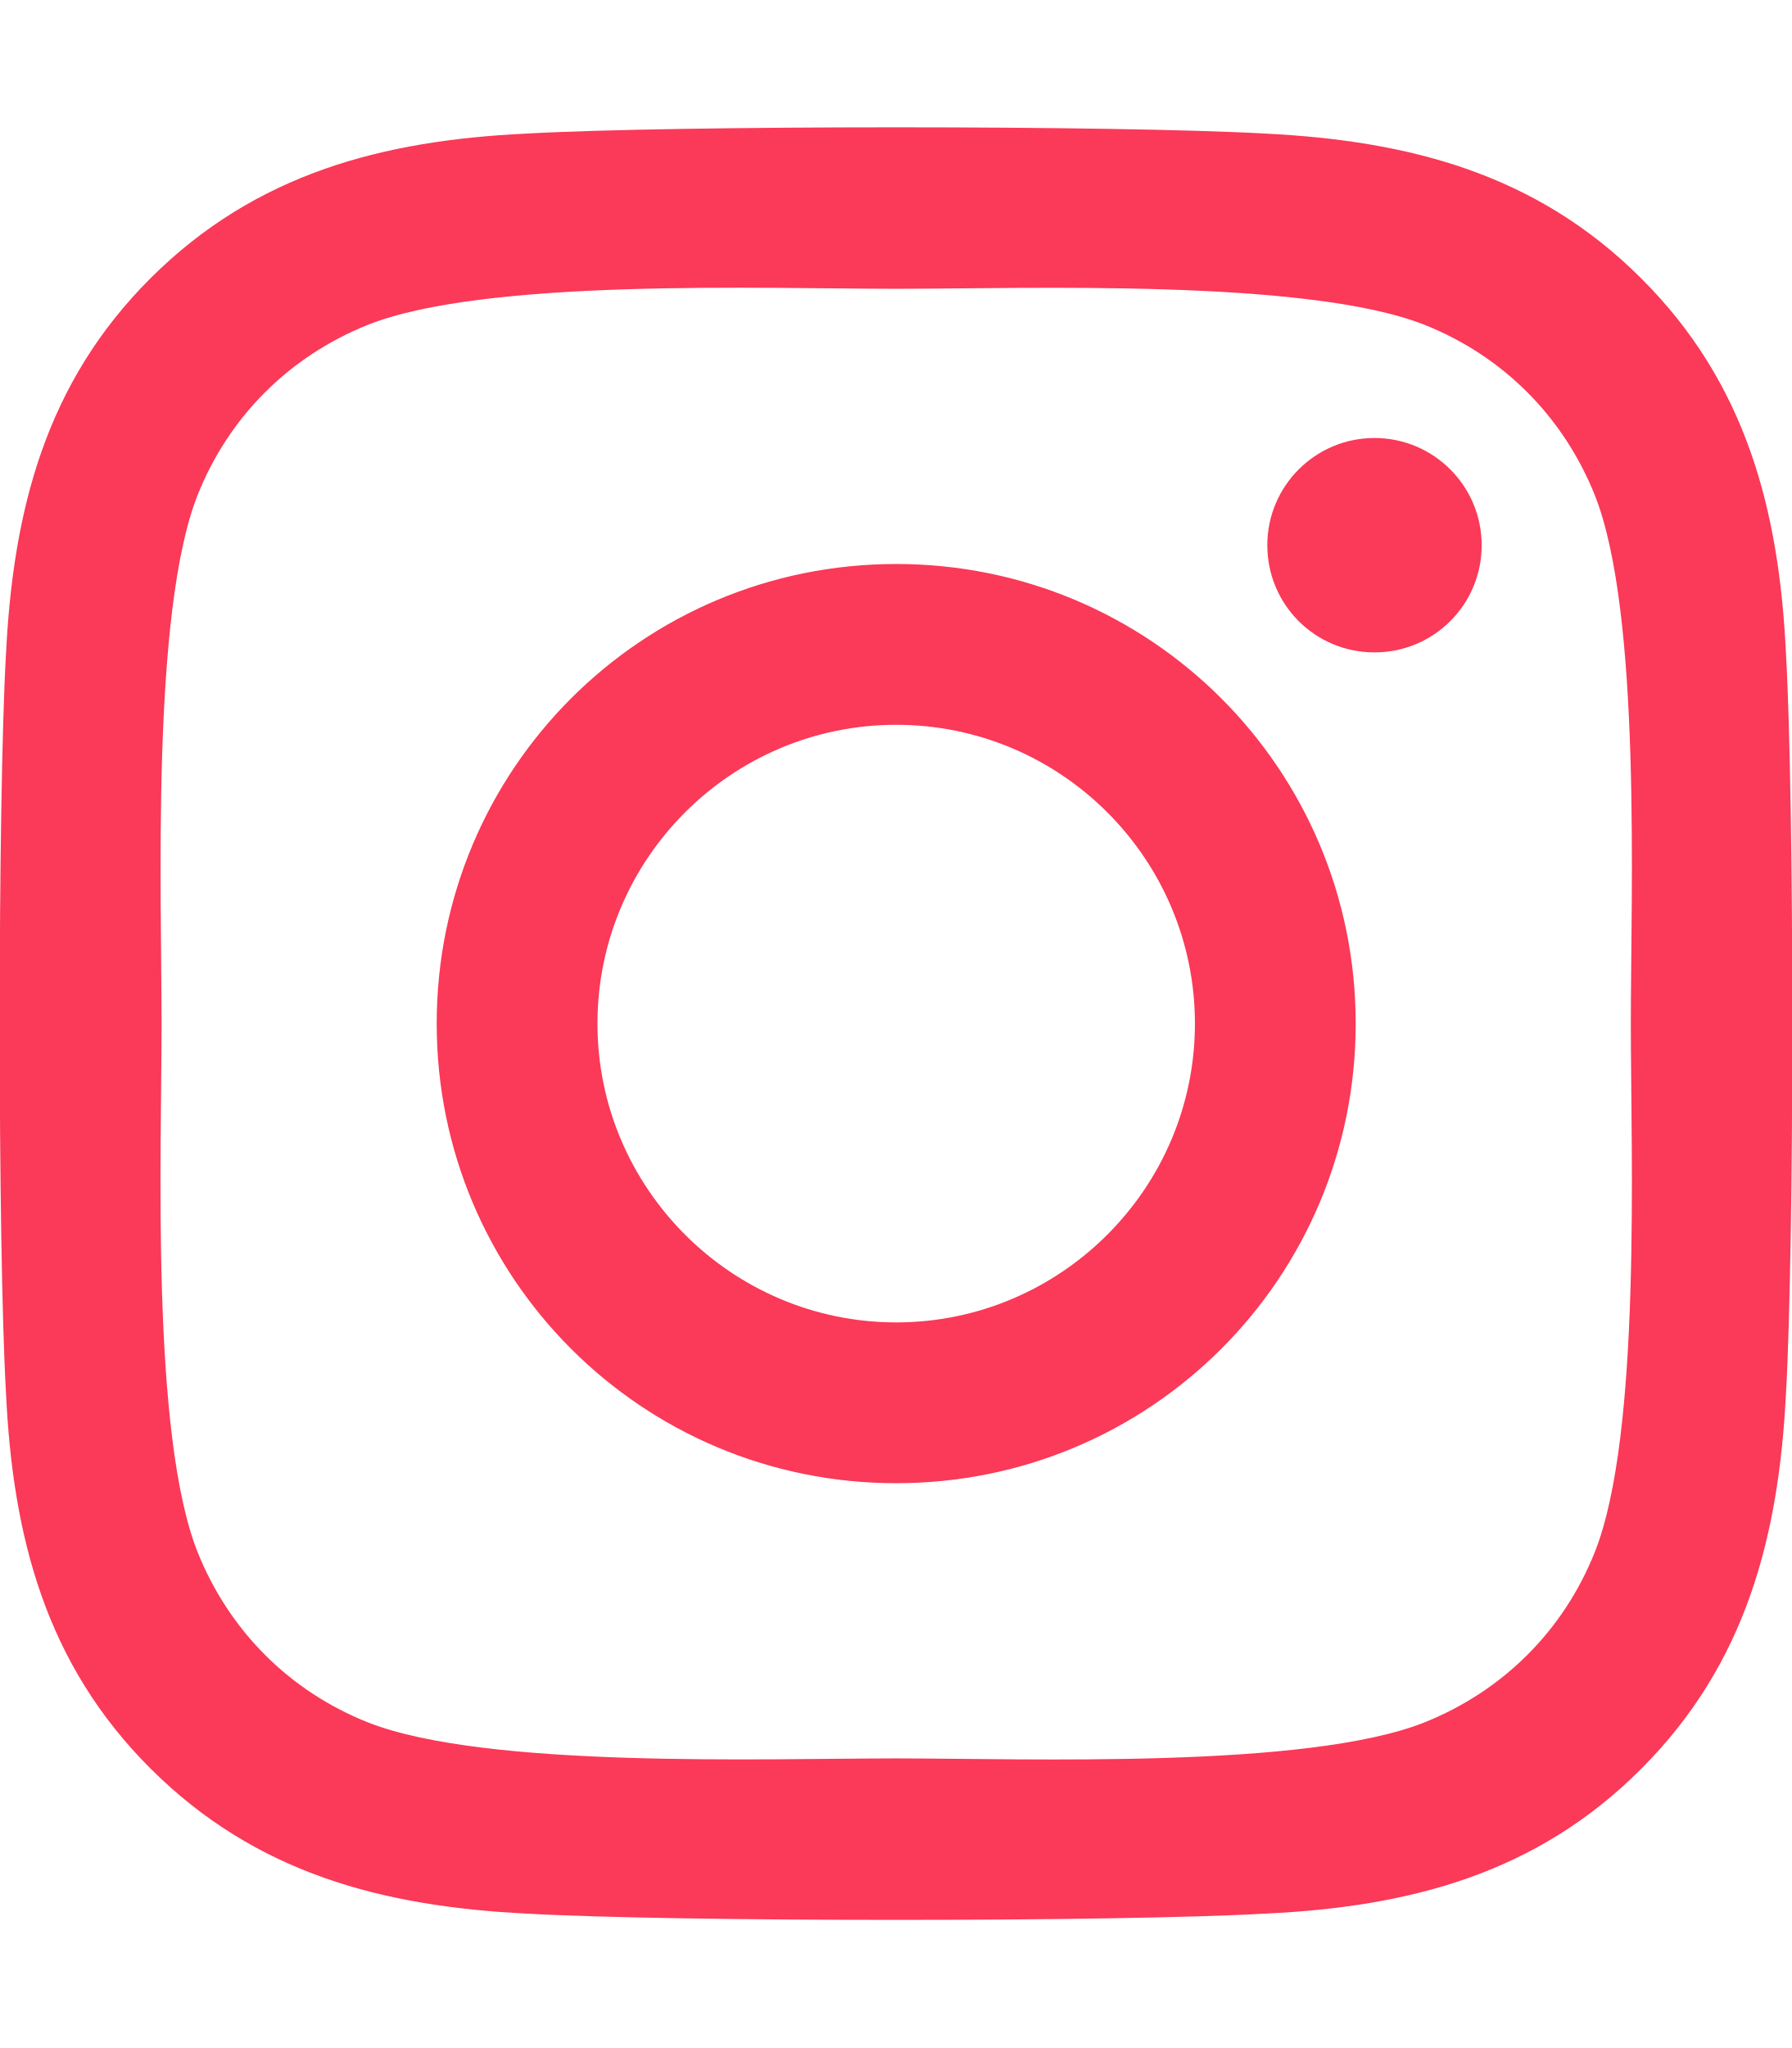
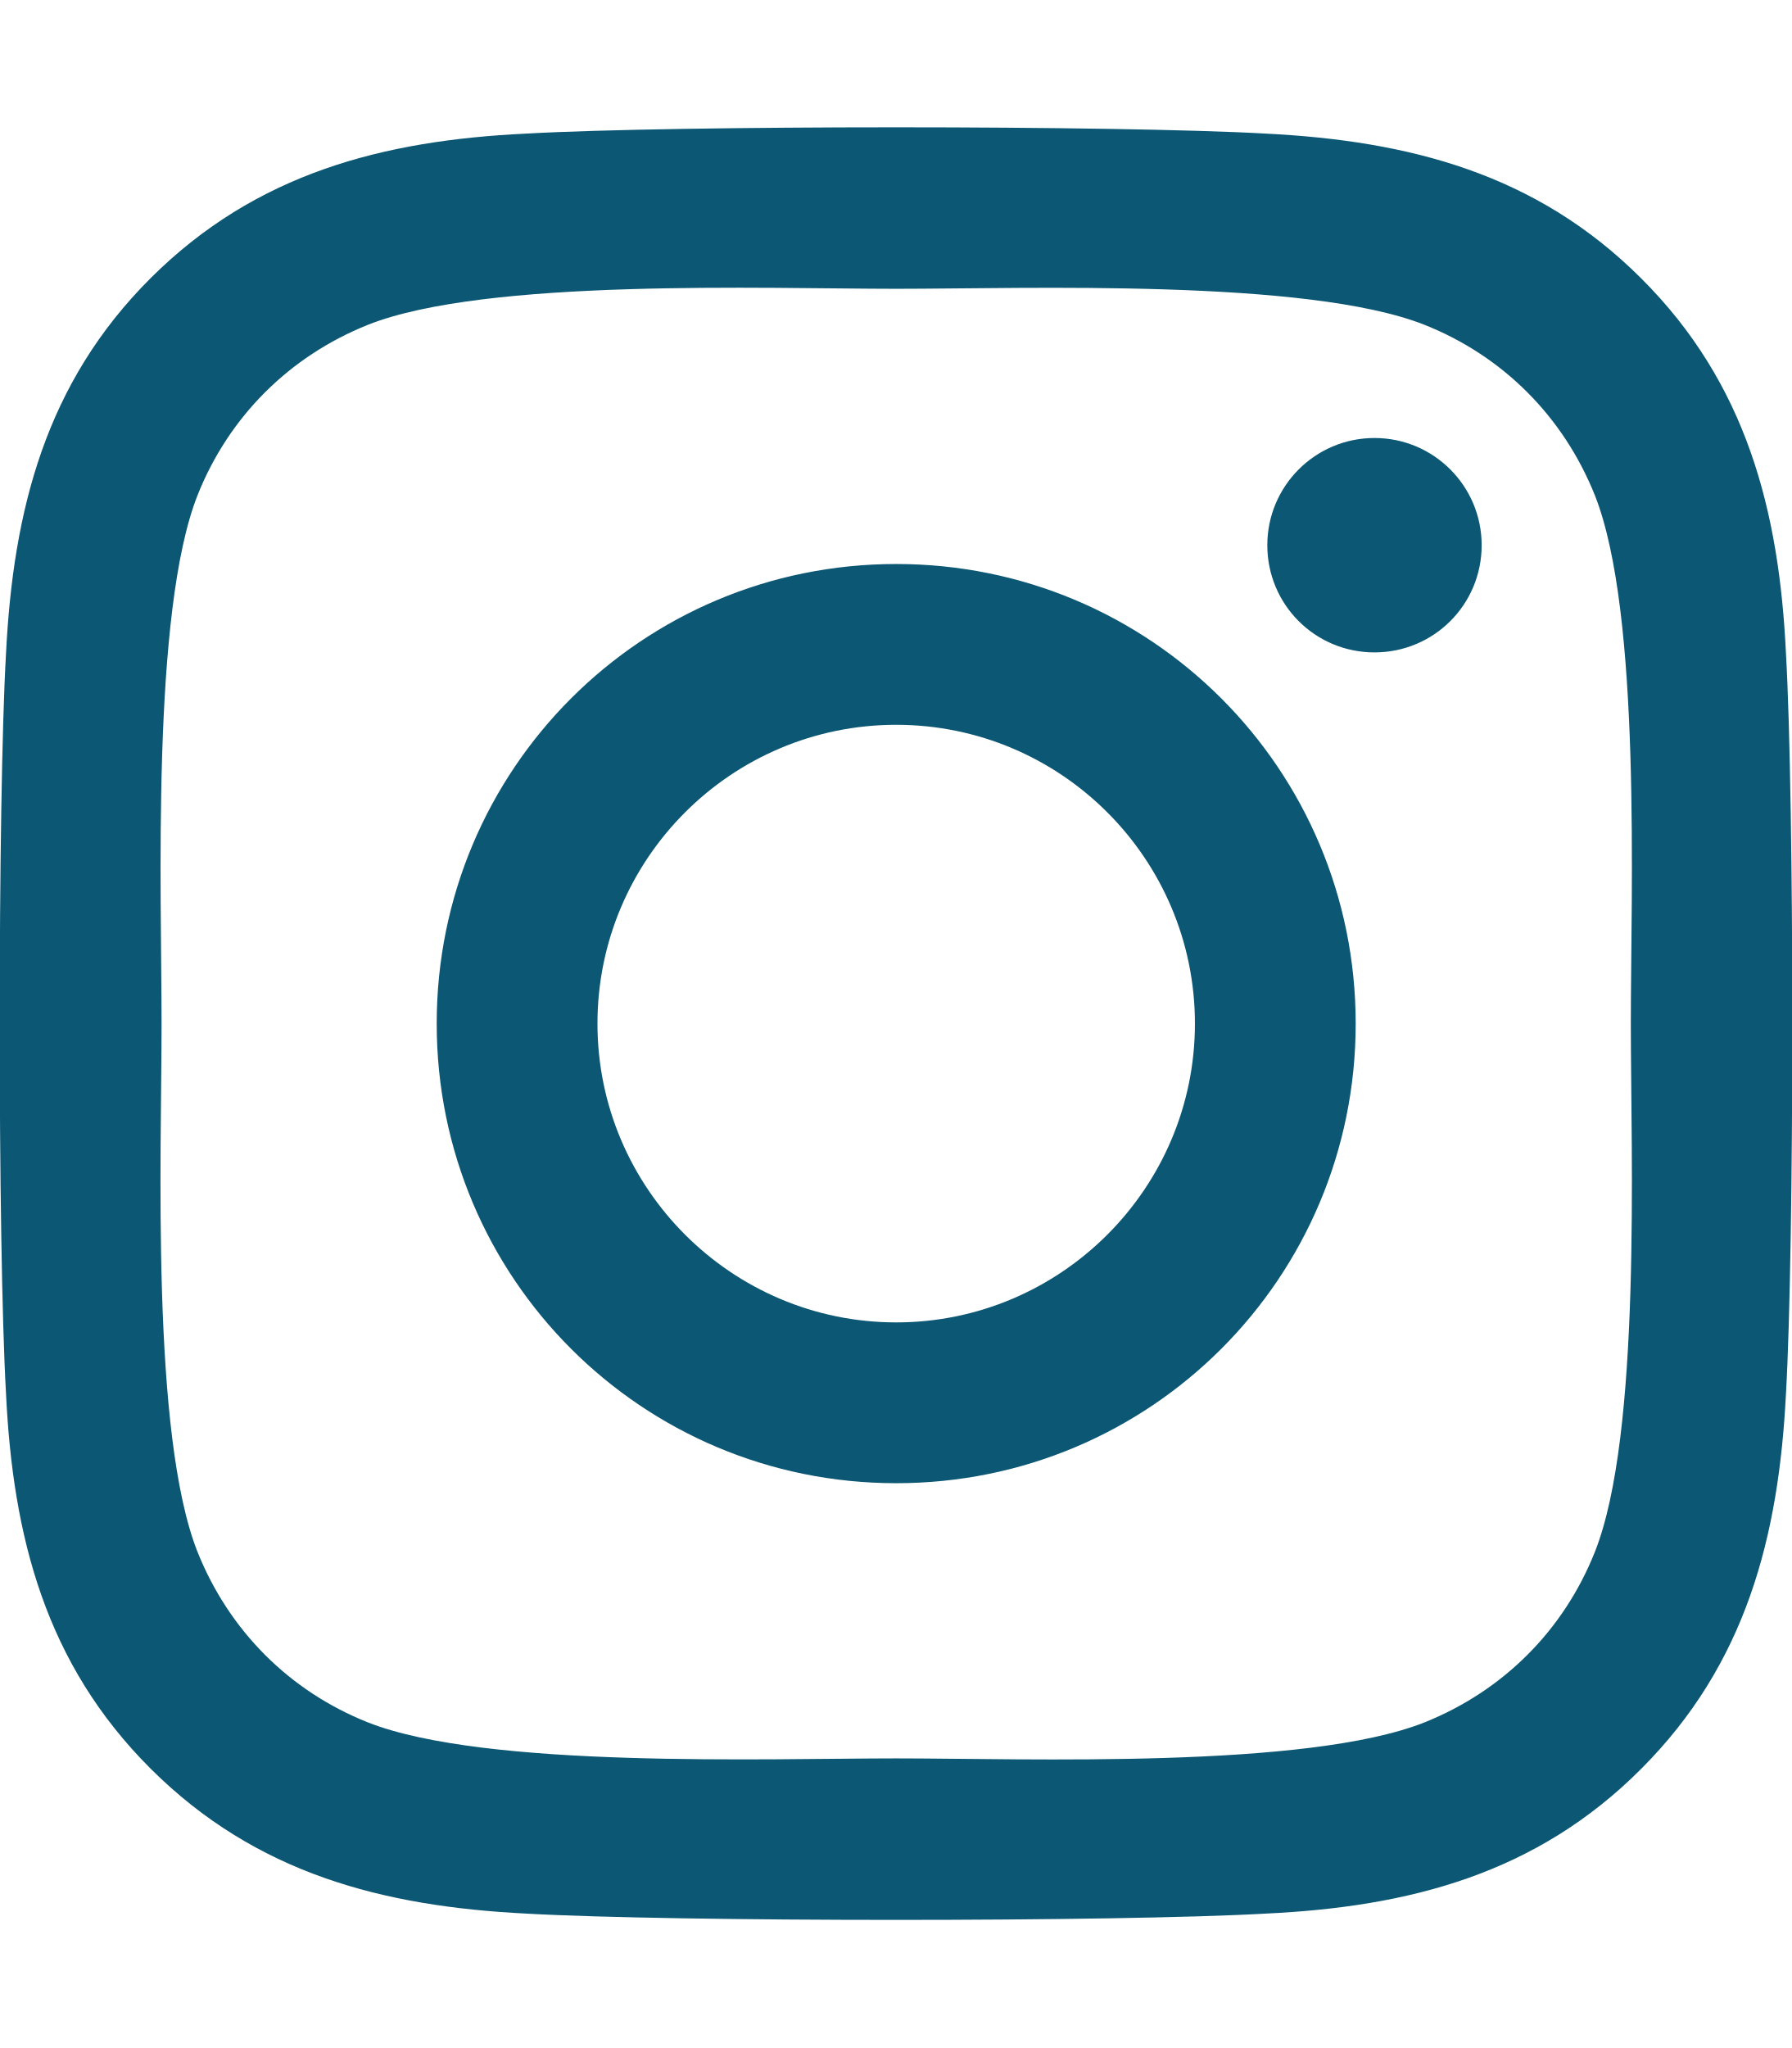
<svg xmlns="http://www.w3.org/2000/svg" aria-hidden="true" focusable="false" data-prefix="fab" data-icon="instagram" class="svg-inline--fa fa-instagram fa-w-14" role="img" viewBox="0 0 448 512">
-   <path fill="#fb3958" d="M224.1 141c-63.6 0-114.9 51.3-114.9 114.9s51.3 114.9 114.9 114.9S339 319.5 339 255.9 287.7 141 224.1 141zm0 189.6c-41.1 0-74.7-33.5-74.7-74.7s33.5-74.7 74.7-74.7 74.7 33.5 74.7 74.7-33.6 74.7-74.7 74.7zm146.4-194.3c0 14.9-12 26.8-26.8 26.8-14.9 0-26.8-12-26.8-26.8s12-26.8 26.8-26.8 26.8 12 26.8 26.8zm76.1 27.2c-1.7-35.9-9.9-67.7-36.2-93.9-26.2-26.2-58-34.4-93.9-36.2-37-2.1-147.9-2.1-184.9 0-35.8 1.7-67.6 9.9-93.9 36.1s-34.4 58-36.2 93.9c-2.1 37-2.1 147.9 0 184.9 1.7 35.9 9.9 67.7 36.2 93.9s58 34.4 93.9 36.2c37 2.1 147.9 2.1 184.9 0 35.9-1.7 67.7-9.9 93.9-36.2 26.2-26.2 34.4-58 36.2-93.9 2.1-37 2.1-147.8 0-184.8zM398.8 388c-7.8 19.6-22.9 34.7-42.6 42.6-29.5 11.7-99.5 9-132.1 9s-102.7 2.6-132.1-9c-19.6-7.8-34.7-22.9-42.6-42.6-11.7-29.5-9-99.5-9-132.1s-2.6-102.7 9-132.1c7.8-19.6 22.9-34.7 42.6-42.6 29.5-11.7 99.5-9 132.1-9s102.7-2.6 132.1 9c19.6 7.8 34.7 22.9 42.6 42.6 11.7 29.5 9 99.5 9 132.1s2.7 102.7-9 132.1z" />
+   <path fill="rgb(12, 87, 116)" d="M224.1 141c-63.6 0-114.9 51.3-114.9 114.9s51.3 114.9 114.9 114.9S339 319.5 339 255.9 287.7 141 224.1 141zm0 189.6c-41.1 0-74.7-33.5-74.7-74.7s33.5-74.7 74.7-74.7 74.7 33.5 74.7 74.7-33.6 74.7-74.7 74.7zm146.4-194.3c0 14.9-12 26.8-26.8 26.8-14.9 0-26.8-12-26.8-26.8s12-26.8 26.8-26.8 26.8 12 26.8 26.8zm76.1 27.2c-1.7-35.9-9.9-67.7-36.2-93.9-26.2-26.2-58-34.4-93.9-36.2-37-2.1-147.9-2.1-184.9 0-35.8 1.7-67.6 9.9-93.9 36.1s-34.4 58-36.2 93.9c-2.1 37-2.1 147.9 0 184.9 1.7 35.9 9.9 67.7 36.2 93.9s58 34.4 93.9 36.2c37 2.1 147.9 2.1 184.9 0 35.9-1.7 67.7-9.9 93.9-36.2 26.2-26.2 34.4-58 36.2-93.9 2.1-37 2.1-147.8 0-184.8zM398.8 388c-7.8 19.6-22.9 34.7-42.6 42.6-29.5 11.7-99.5 9-132.1 9s-102.7 2.6-132.1-9c-19.6-7.8-34.7-22.9-42.6-42.6-11.7-29.5-9-99.5-9-132.1s-2.6-102.7 9-132.1c7.8-19.6 22.9-34.7 42.6-42.6 29.5-11.7 99.5-9 132.1-9s102.7-2.6 132.1 9c19.6 7.8 34.7 22.9 42.6 42.6 11.7 29.5 9 99.5 9 132.1s2.7 102.7-9 132.1z" />
</svg>
